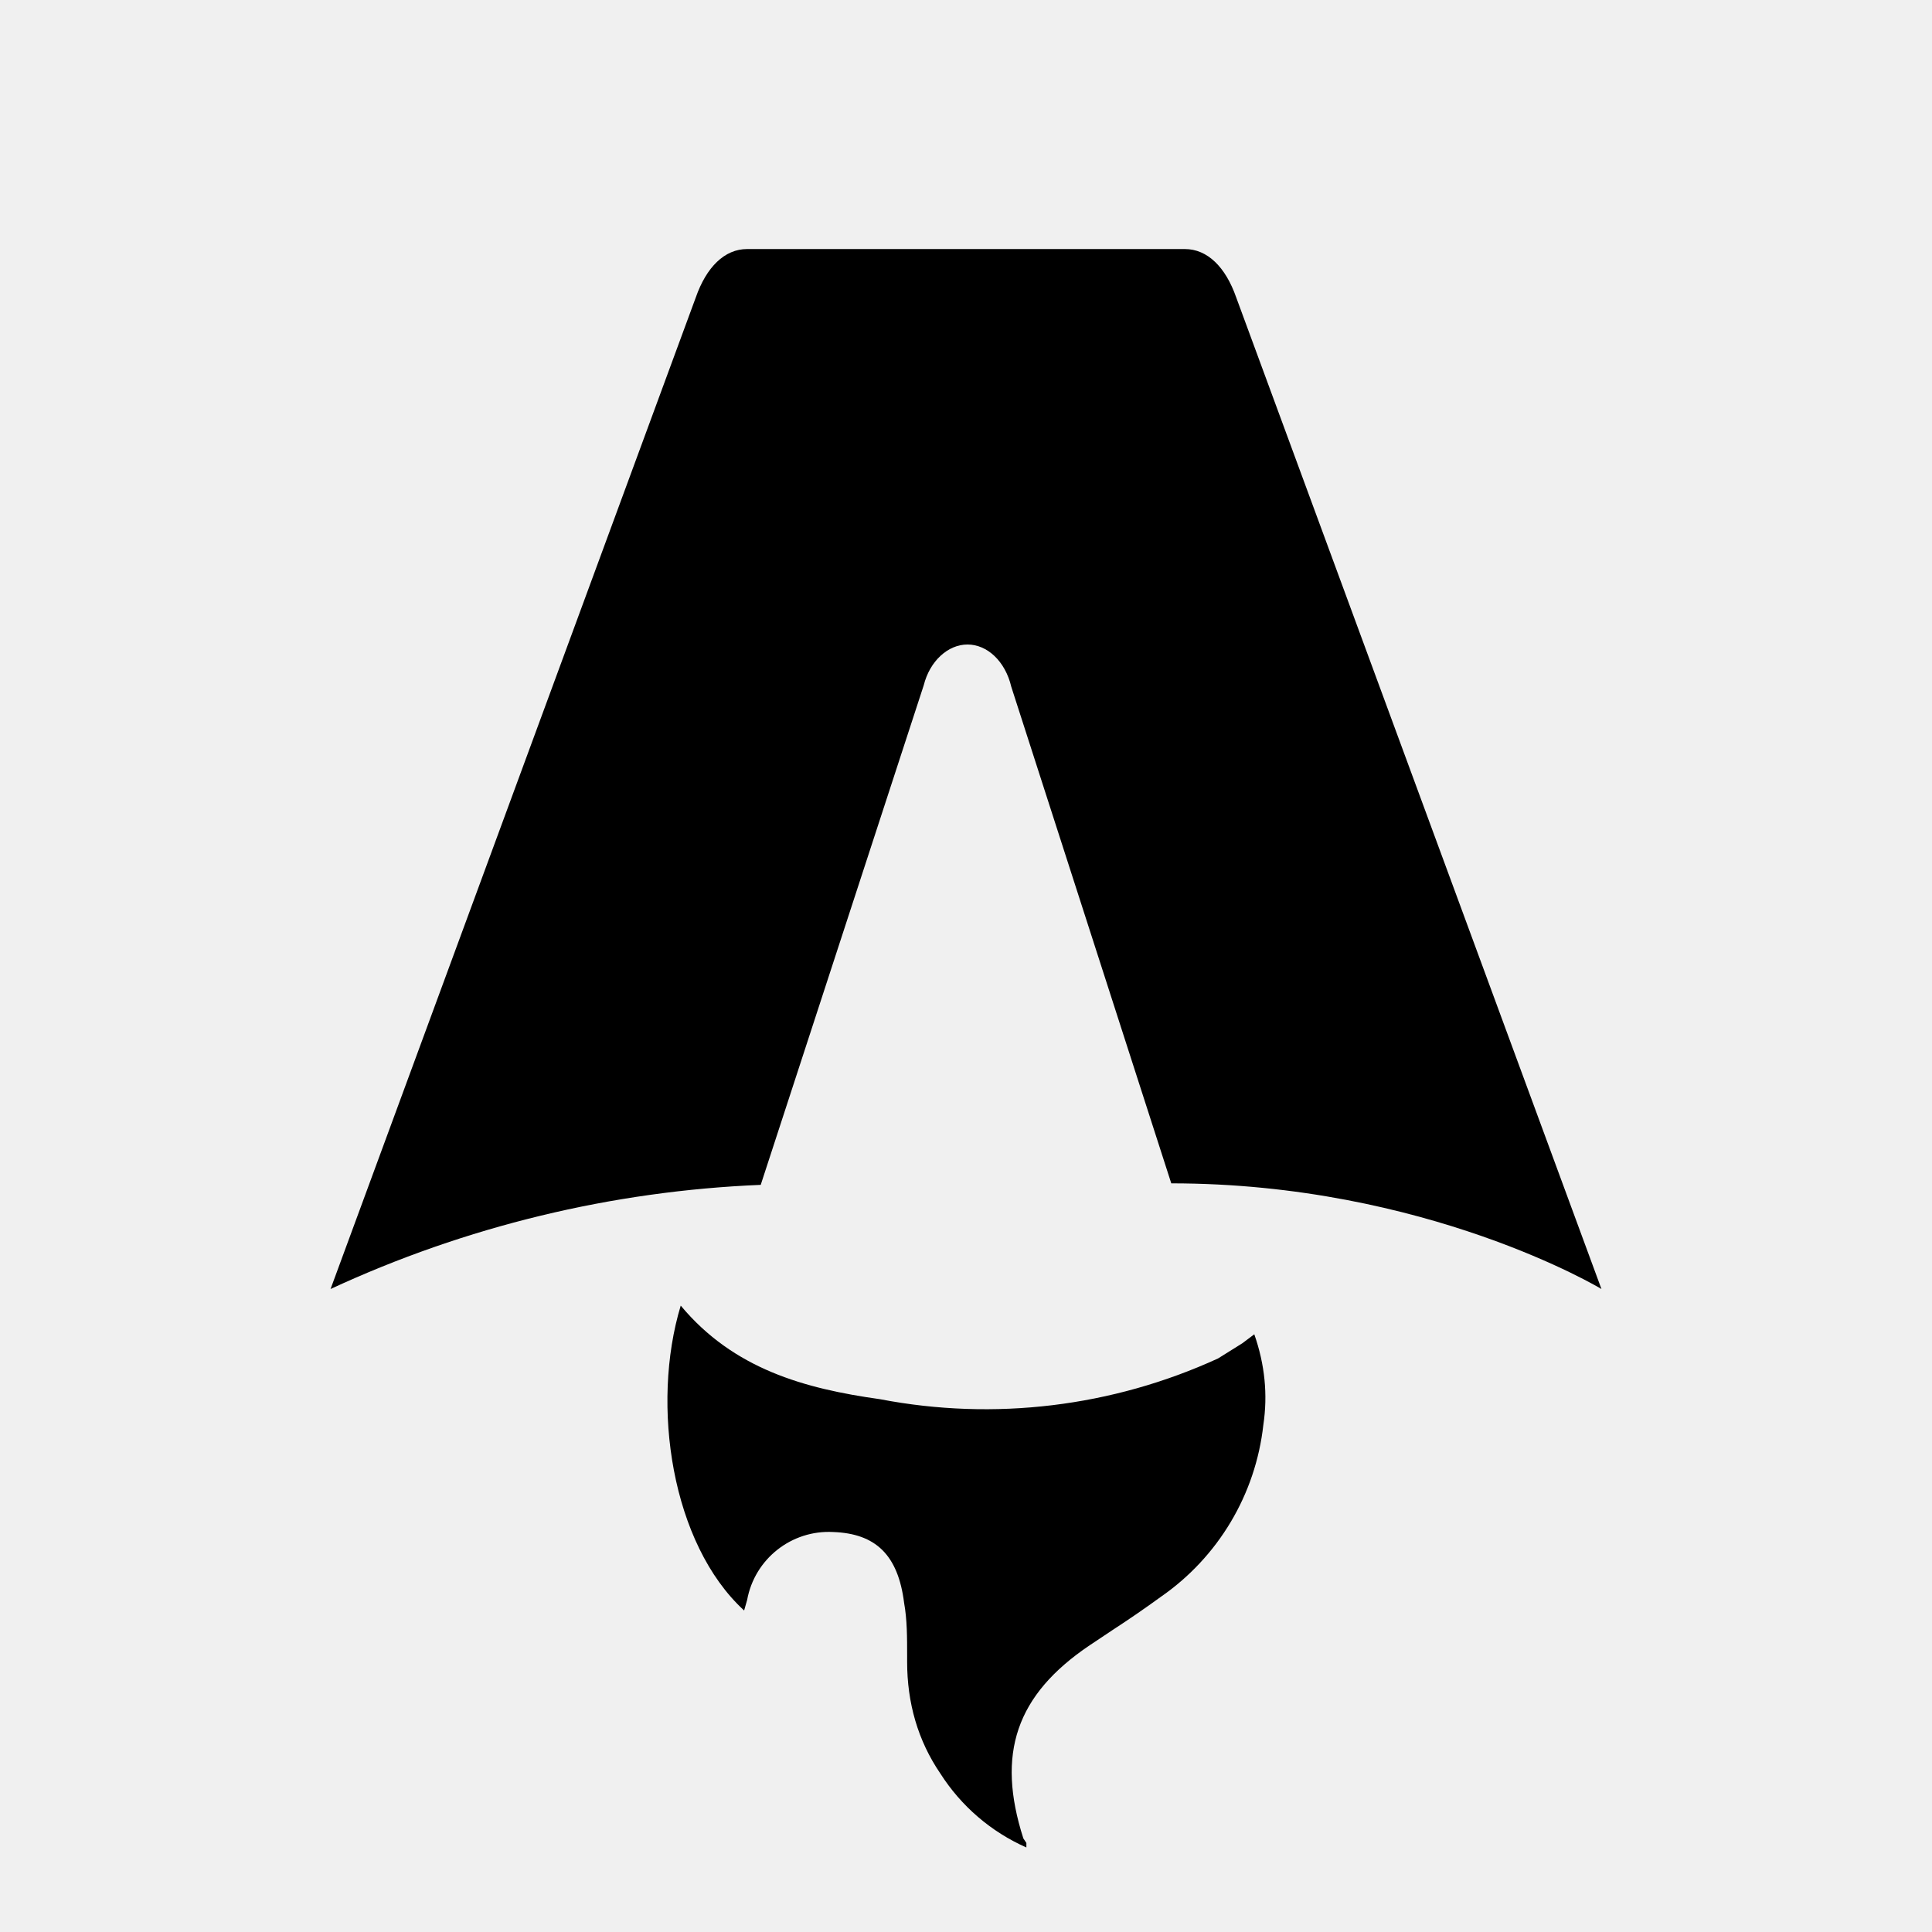
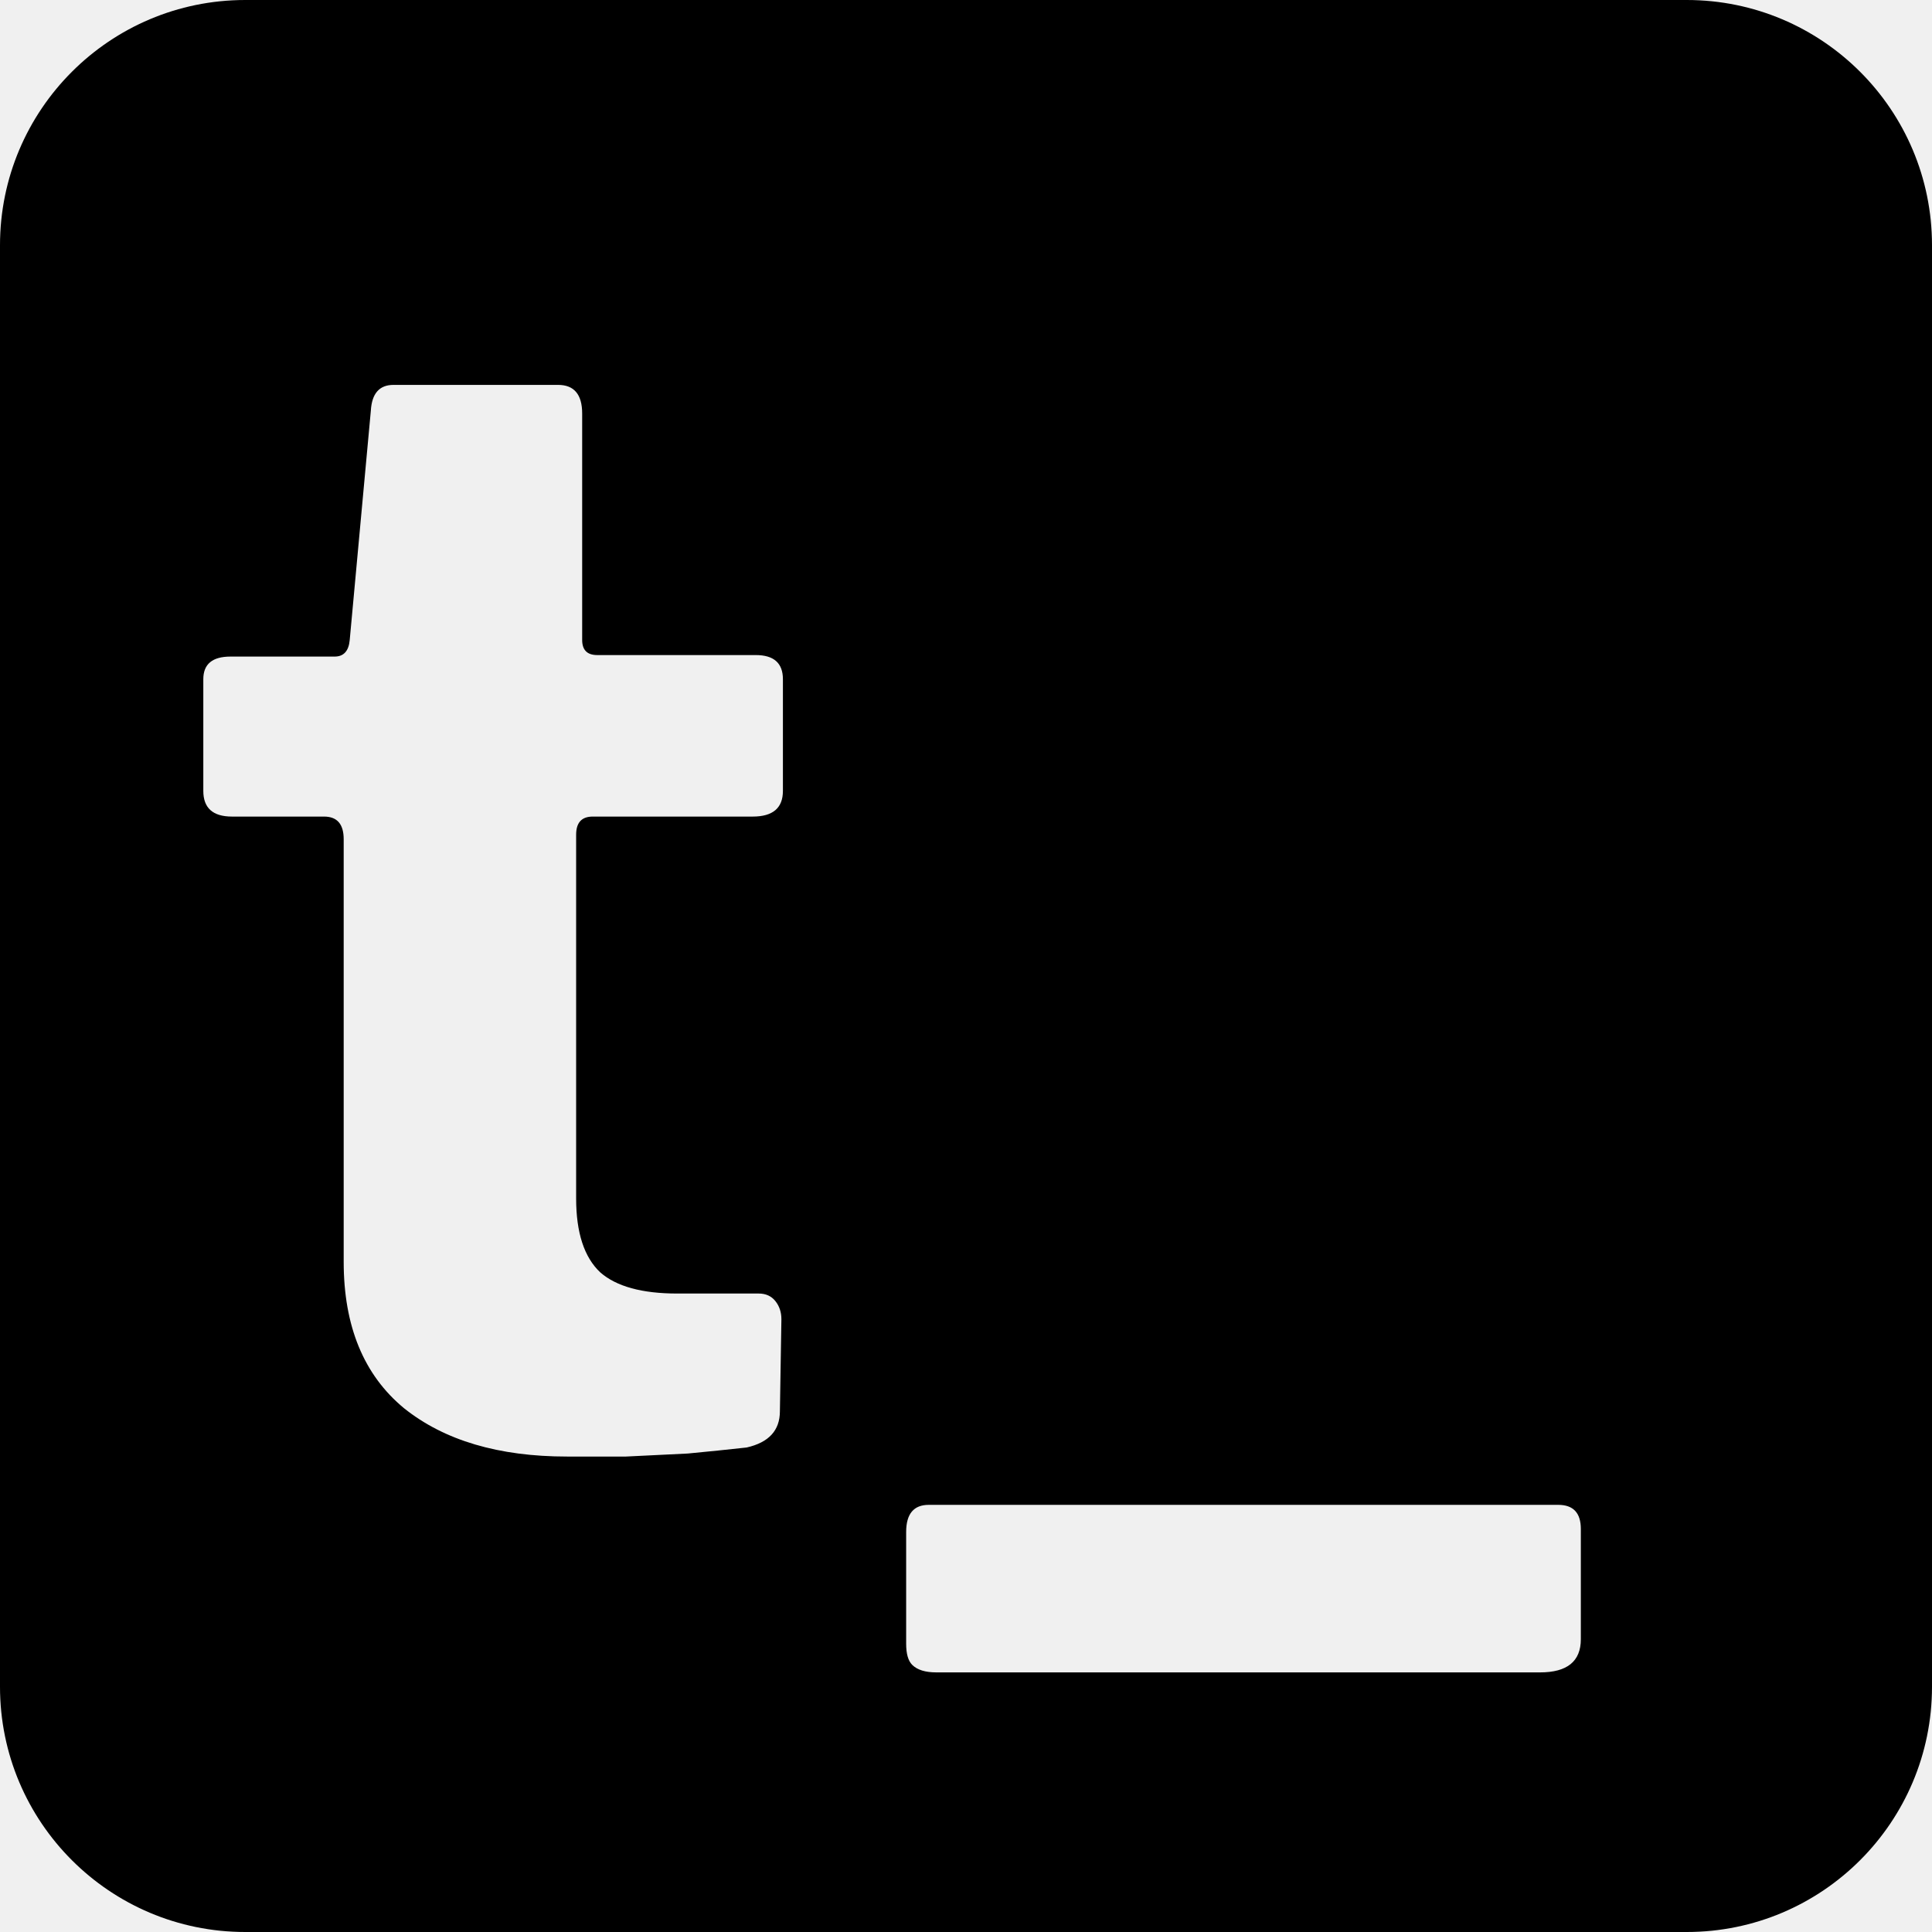
- <svg xmlns="http://www.w3.org/2000/svg" fill="none" viewBox="0 0 128 128">
-   <path d="M50.4 78.5a75.1 75.1 0 0 0-28.5 6.9l24.2-65.7c.7-2 1.9-3.2 3.4-3.2h29c1.5 0 2.7 1.2 3.4 3.2l24.2 65.7s-11.6-7-28.5-7L67 45.5c-.4-1.7-1.6-2.8-2.9-2.8-1.3 0-2.5 1.1-2.9 2.7L50.4 78.5Zm-1.1 28.2Zm-4.2-20.2c-2 6.6-.6 15.8 4.2 20.2a17.5 17.5 0 0 1 .2-.7 5.5 5.5 0 0 1 5.7-4.5c2.8.1 4.3 1.5 4.7 4.7.2 1.1.2 2.3.2 3.5v.4c0 2.7.7 5.2 2.2 7.4a13 13 0 0 0 5.7 4.9v-.3l-.2-.3c-1.8-5.6-.5-9.5 4.4-12.8l1.5-1a73 73 0 0 0 3.2-2.2 16 16 0 0 0 6.8-11.4c.3-2 .1-4-.6-6l-.8.6-1.6 1a37 37 0 0 1-22.4 2.7c-5-.7-9.7-2-13.2-6.2Z" />
+ <svg xmlns="http://www.w3.org/2000/svg" fill="none" viewBox="0 0 260 260">
+   <path clip-rule="evenodd" d="m33.008 0c-18.23 0-33.008 14.778-33.008 33.008v193.984c0 18.23 14.778 33.008 33.008 33.008h193.984c18.23 0 33.008-14.778 33.008-33.008v-193.984c0-18.23-14.778-33.008-33.008-33.008zm44.526 112.328c0-1.625.745-2.437 2.234-2.437h21.531c2.708 0 4.062-1.151 4.062-3.454v-15.031c0-2.167-1.218-3.25-3.656-3.25h-21.328c-1.354 0-2.031-.677-2.031-2.031v-30.469c0-2.573-1.083-3.859-3.25-3.859h-22.141c-1.896 0-2.911 1.151-3.047 3.453l-2.844 30.875c-.135 1.49-.812 2.234-2.031 2.234h-14.016c-2.438 0-3.656 1.016-3.656 3.047v15.031c0 2.303 1.286 3.454 3.859 3.454h12.391c1.76 0 2.641 1.015 2.641 3.046v56.875c0 8.667 2.708 15.235 8.125 19.704 5.417 4.333 12.729 6.5 21.938 6.5h7.922c2.844-.136 5.62-.271 8.328-.407 2.844-.27 5.484-.541 7.921-.812 2.98-.677 4.469-2.302 4.469-4.875l.203-12.391c0-.948-.271-1.76-.812-2.437-.542-.677-1.287-1.016-2.235-1.016h-10.968c-4.74 0-8.193-.948-10.359-2.844-2.167-2.031-3.25-5.349-3.25-9.953zm129.724 112.735c3.656 0 5.484-1.49 5.484-4.469v-14.828c0-2.167-1.015-3.25-3.046-3.25h-84.704c-2.031 0-3.046 1.218-3.046 3.656v15.031c0 1.354.27 2.302.812 2.844.677.677 1.761 1.016 3.25 1.016z" fill-rule="evenodd" />
  <style>
        path { fill: #000; }
        @media (prefers-color-scheme: dark) {
            path { fill: #FFF; }
        }
    </style>
</svg>
